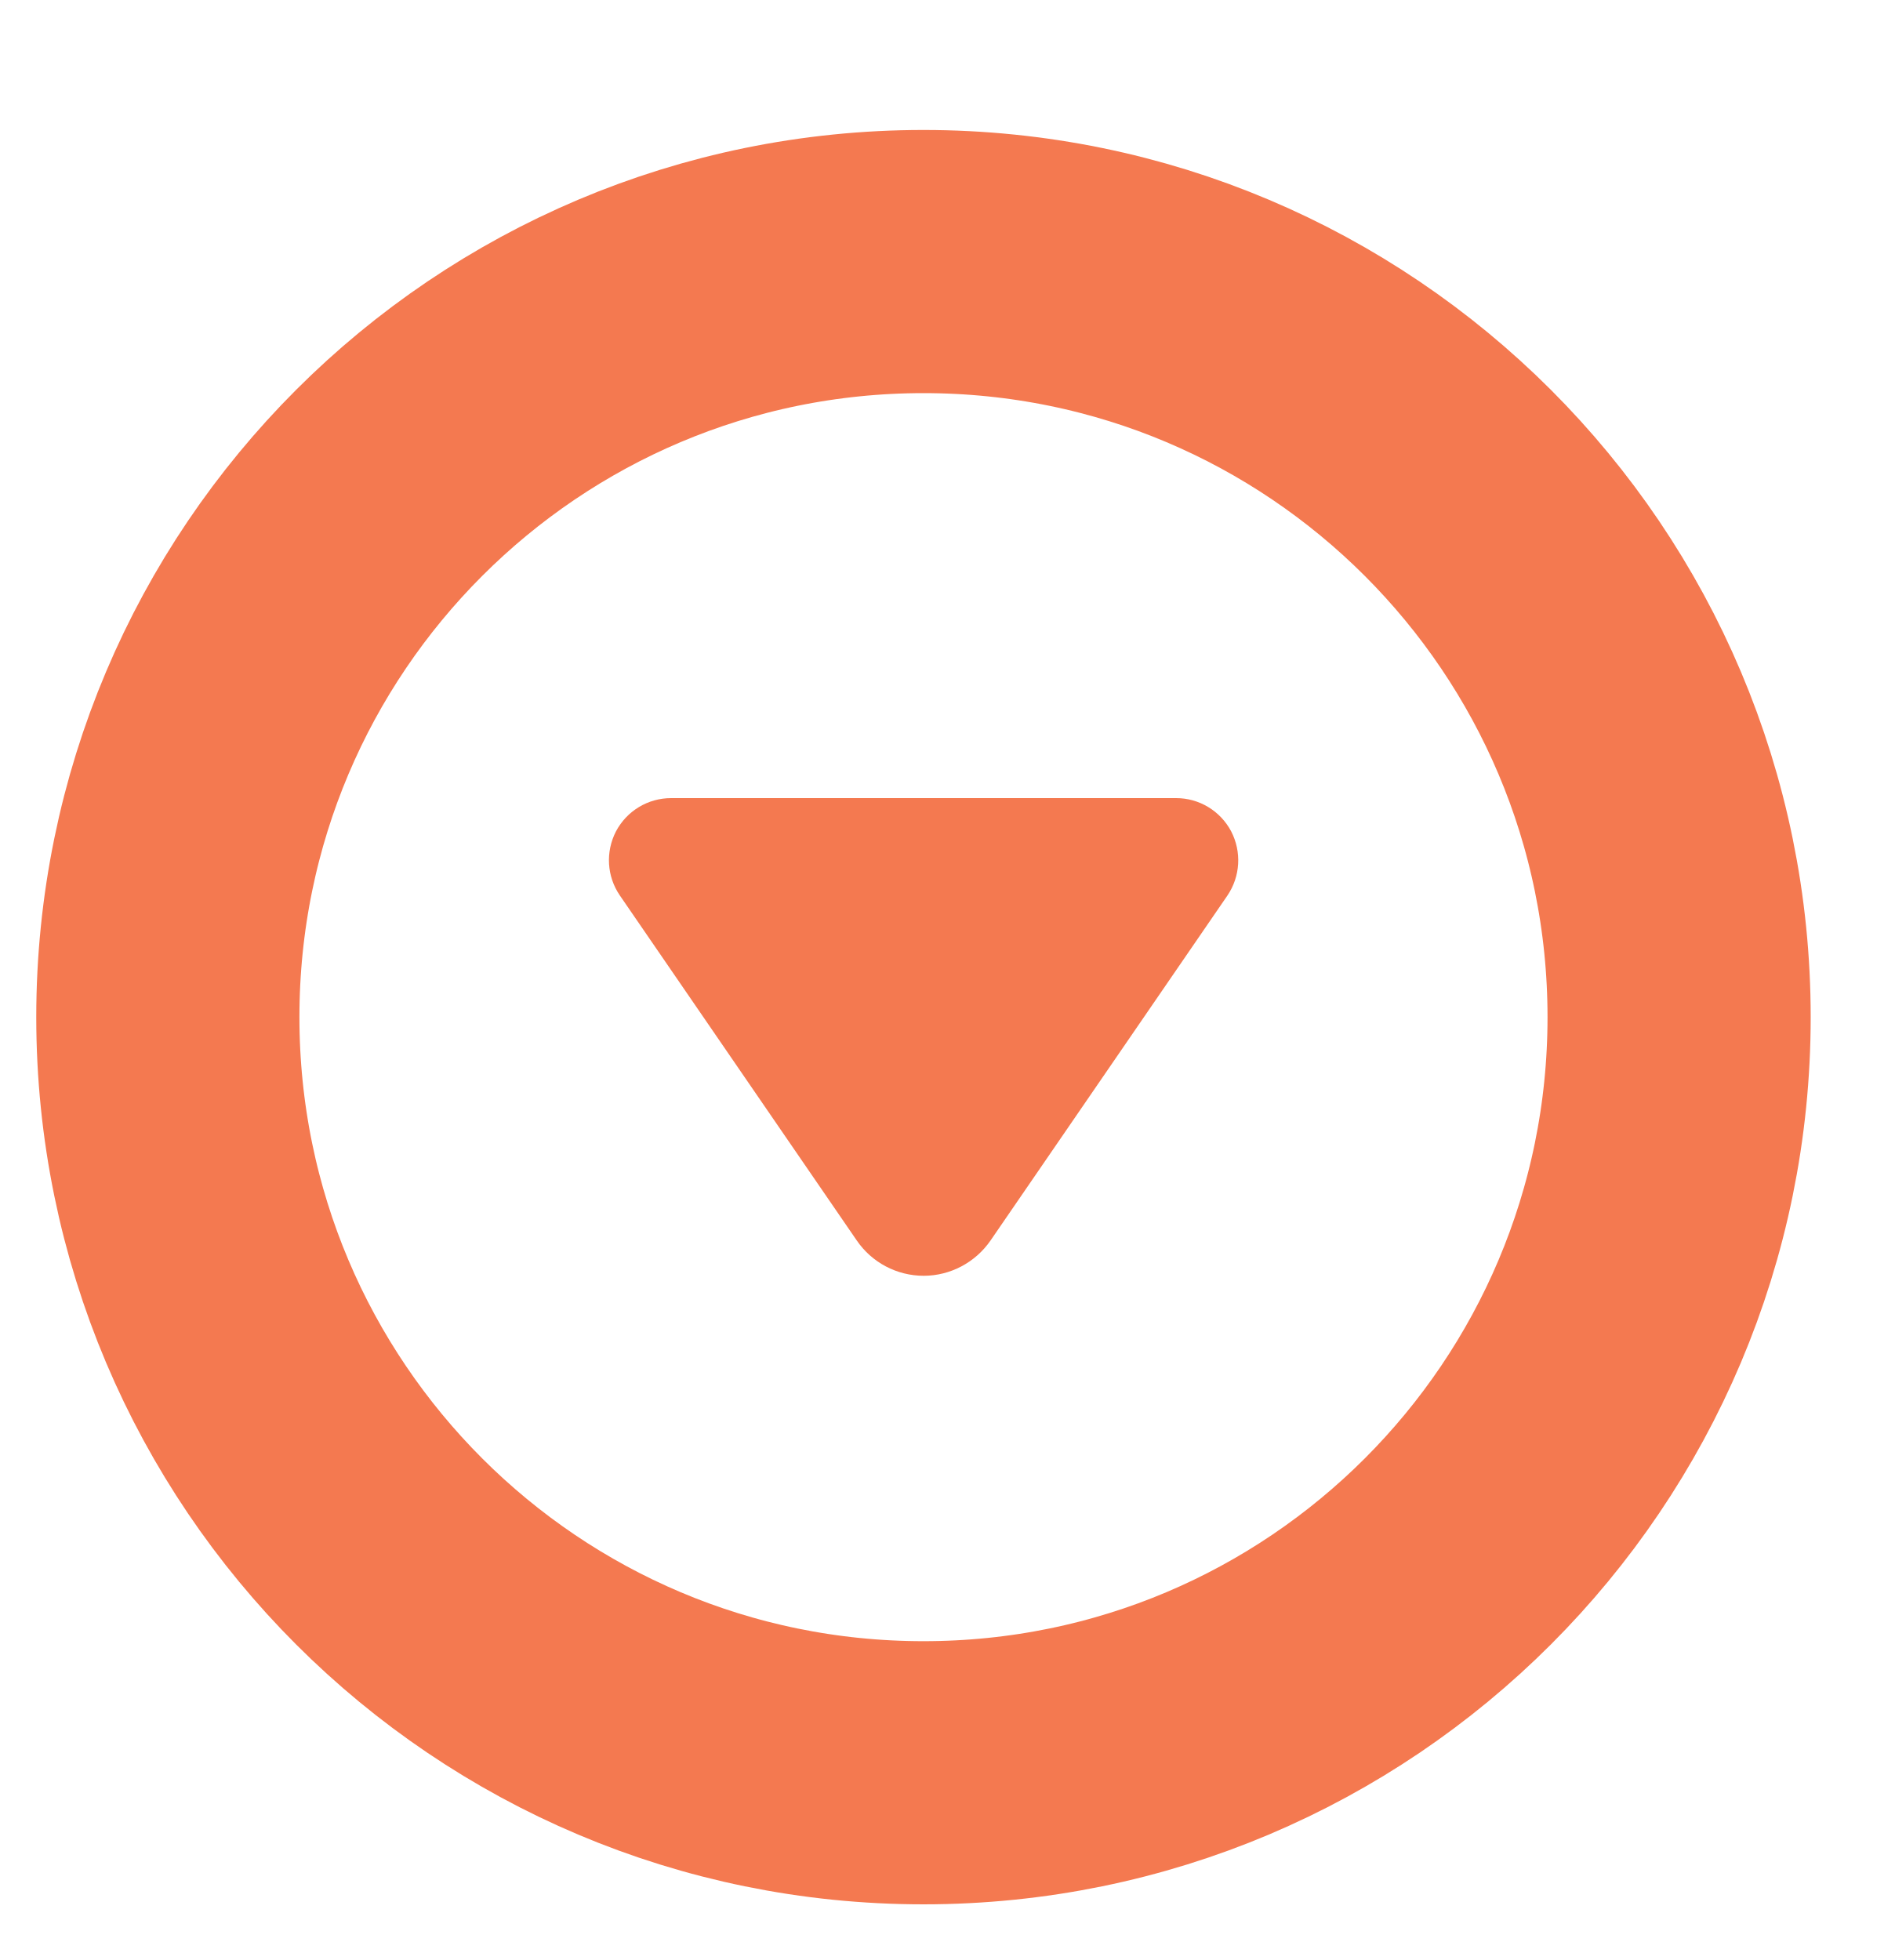
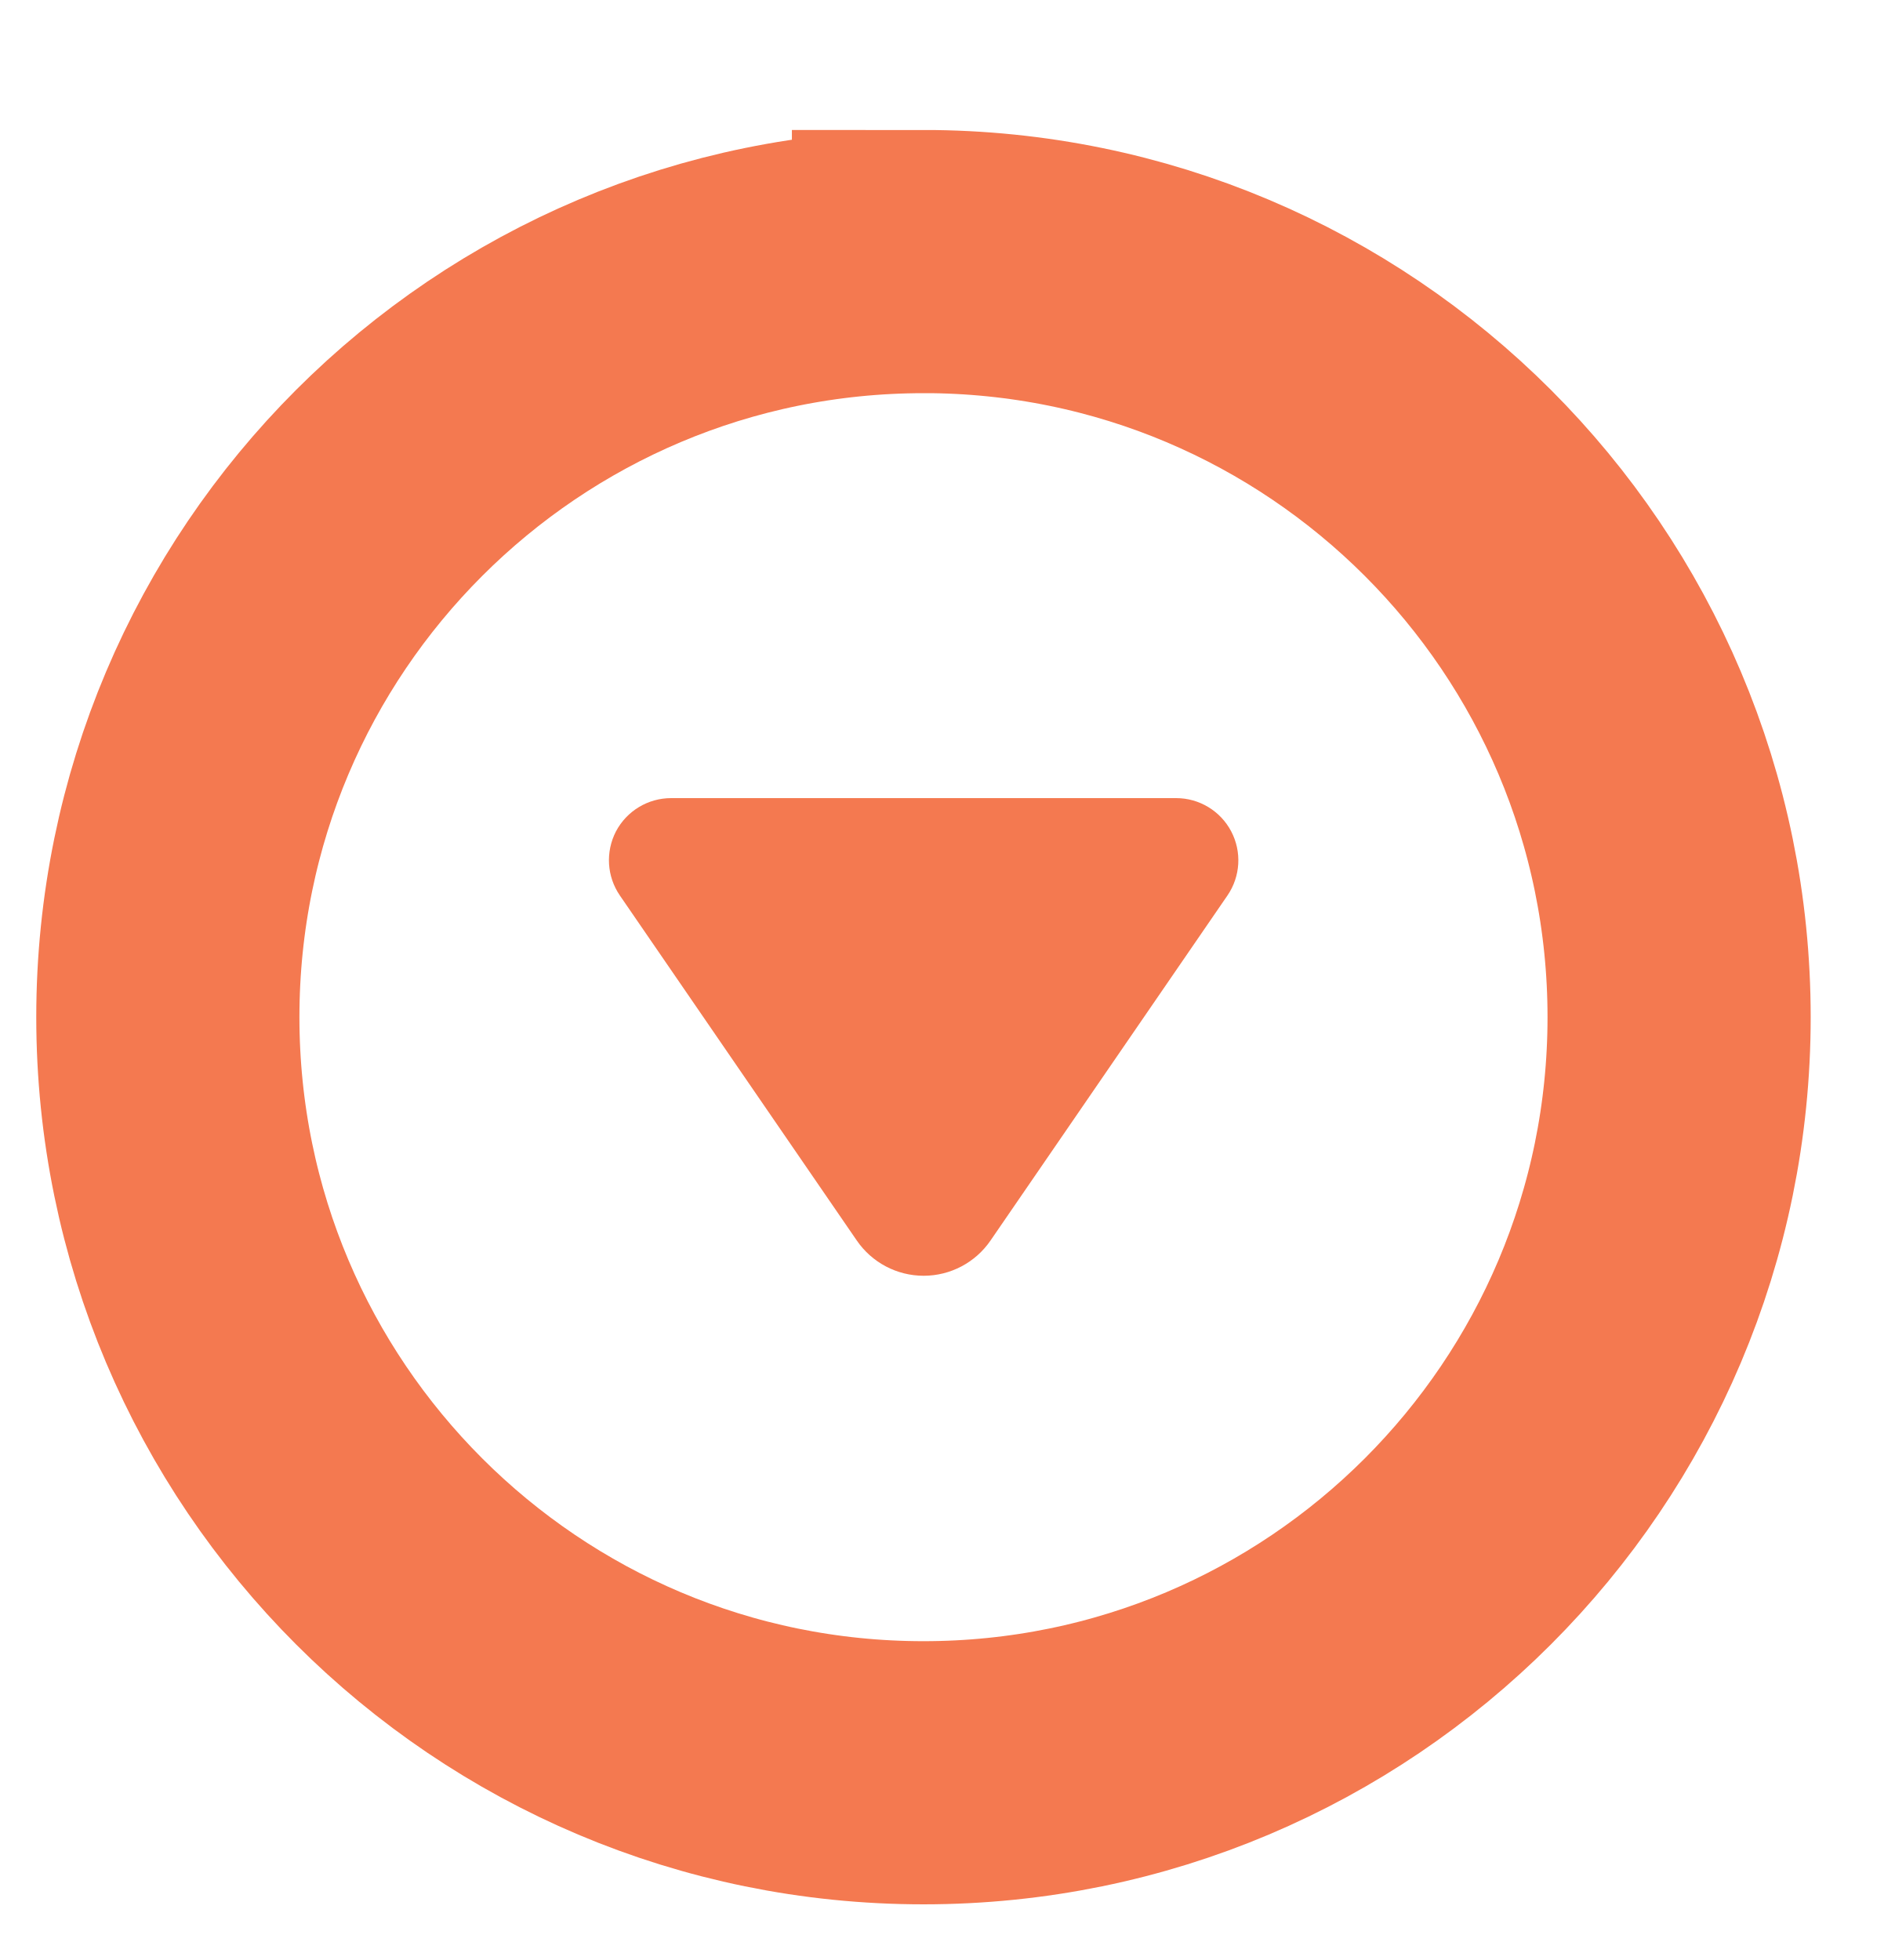
- <svg xmlns="http://www.w3.org/2000/svg" width="29" height="30" viewBox="0 0 36 37" fill="none">
-   <path d="M17.546 4.849C9.619 4.849 3.189 11.275 3.189 19.206C3.189 27.137 9.619 33.563 17.546 33.563C25.476 33.563 31.903 27.137 31.903 19.206C31.903 11.275 25.476 4.849 17.546 4.849Z" stroke="#F47950" stroke-width="5" fill="none" />
-   <path d="M18.82 23.45L23.321 16.895C23.567 16.532 23.594 16.065 23.392 15.675C23.185 15.285 22.784 15.044 22.347 15.044H12.752C12.312 15.044 11.911 15.285 11.704 15.675C11.502 16.065 11.529 16.532 11.778 16.895L16.279 23.45C16.564 23.867 17.039 24.12 17.55 24.12C18.056 24.12 18.532 23.867 18.82 23.45Z" fill="#F47950" />
+ <svg xmlns="http://www.w3.org/2000/svg" width="29" height="30" fill="none" viewBox="0 0 36 37">
+   <path stroke="#F47950" stroke-width="5" d="M17.546 4.85c-7.927 0-14.357 6.425-14.357 14.356 0 7.93 6.43 14.357 14.357 14.357 7.93 0 14.357-6.427 14.357-14.357S25.476 4.849 17.546 4.849Z" />
+   <path fill="#F47950" d="m18.82 23.45 4.501-6.555a1.182 1.182 0 0 0-.974-1.851h-9.594c-.44 0-.842.241-1.049.631-.202.39-.175.857.074 1.22l4.501 6.555a1.54 1.54 0 0 0 2.541 0" />
</svg>
